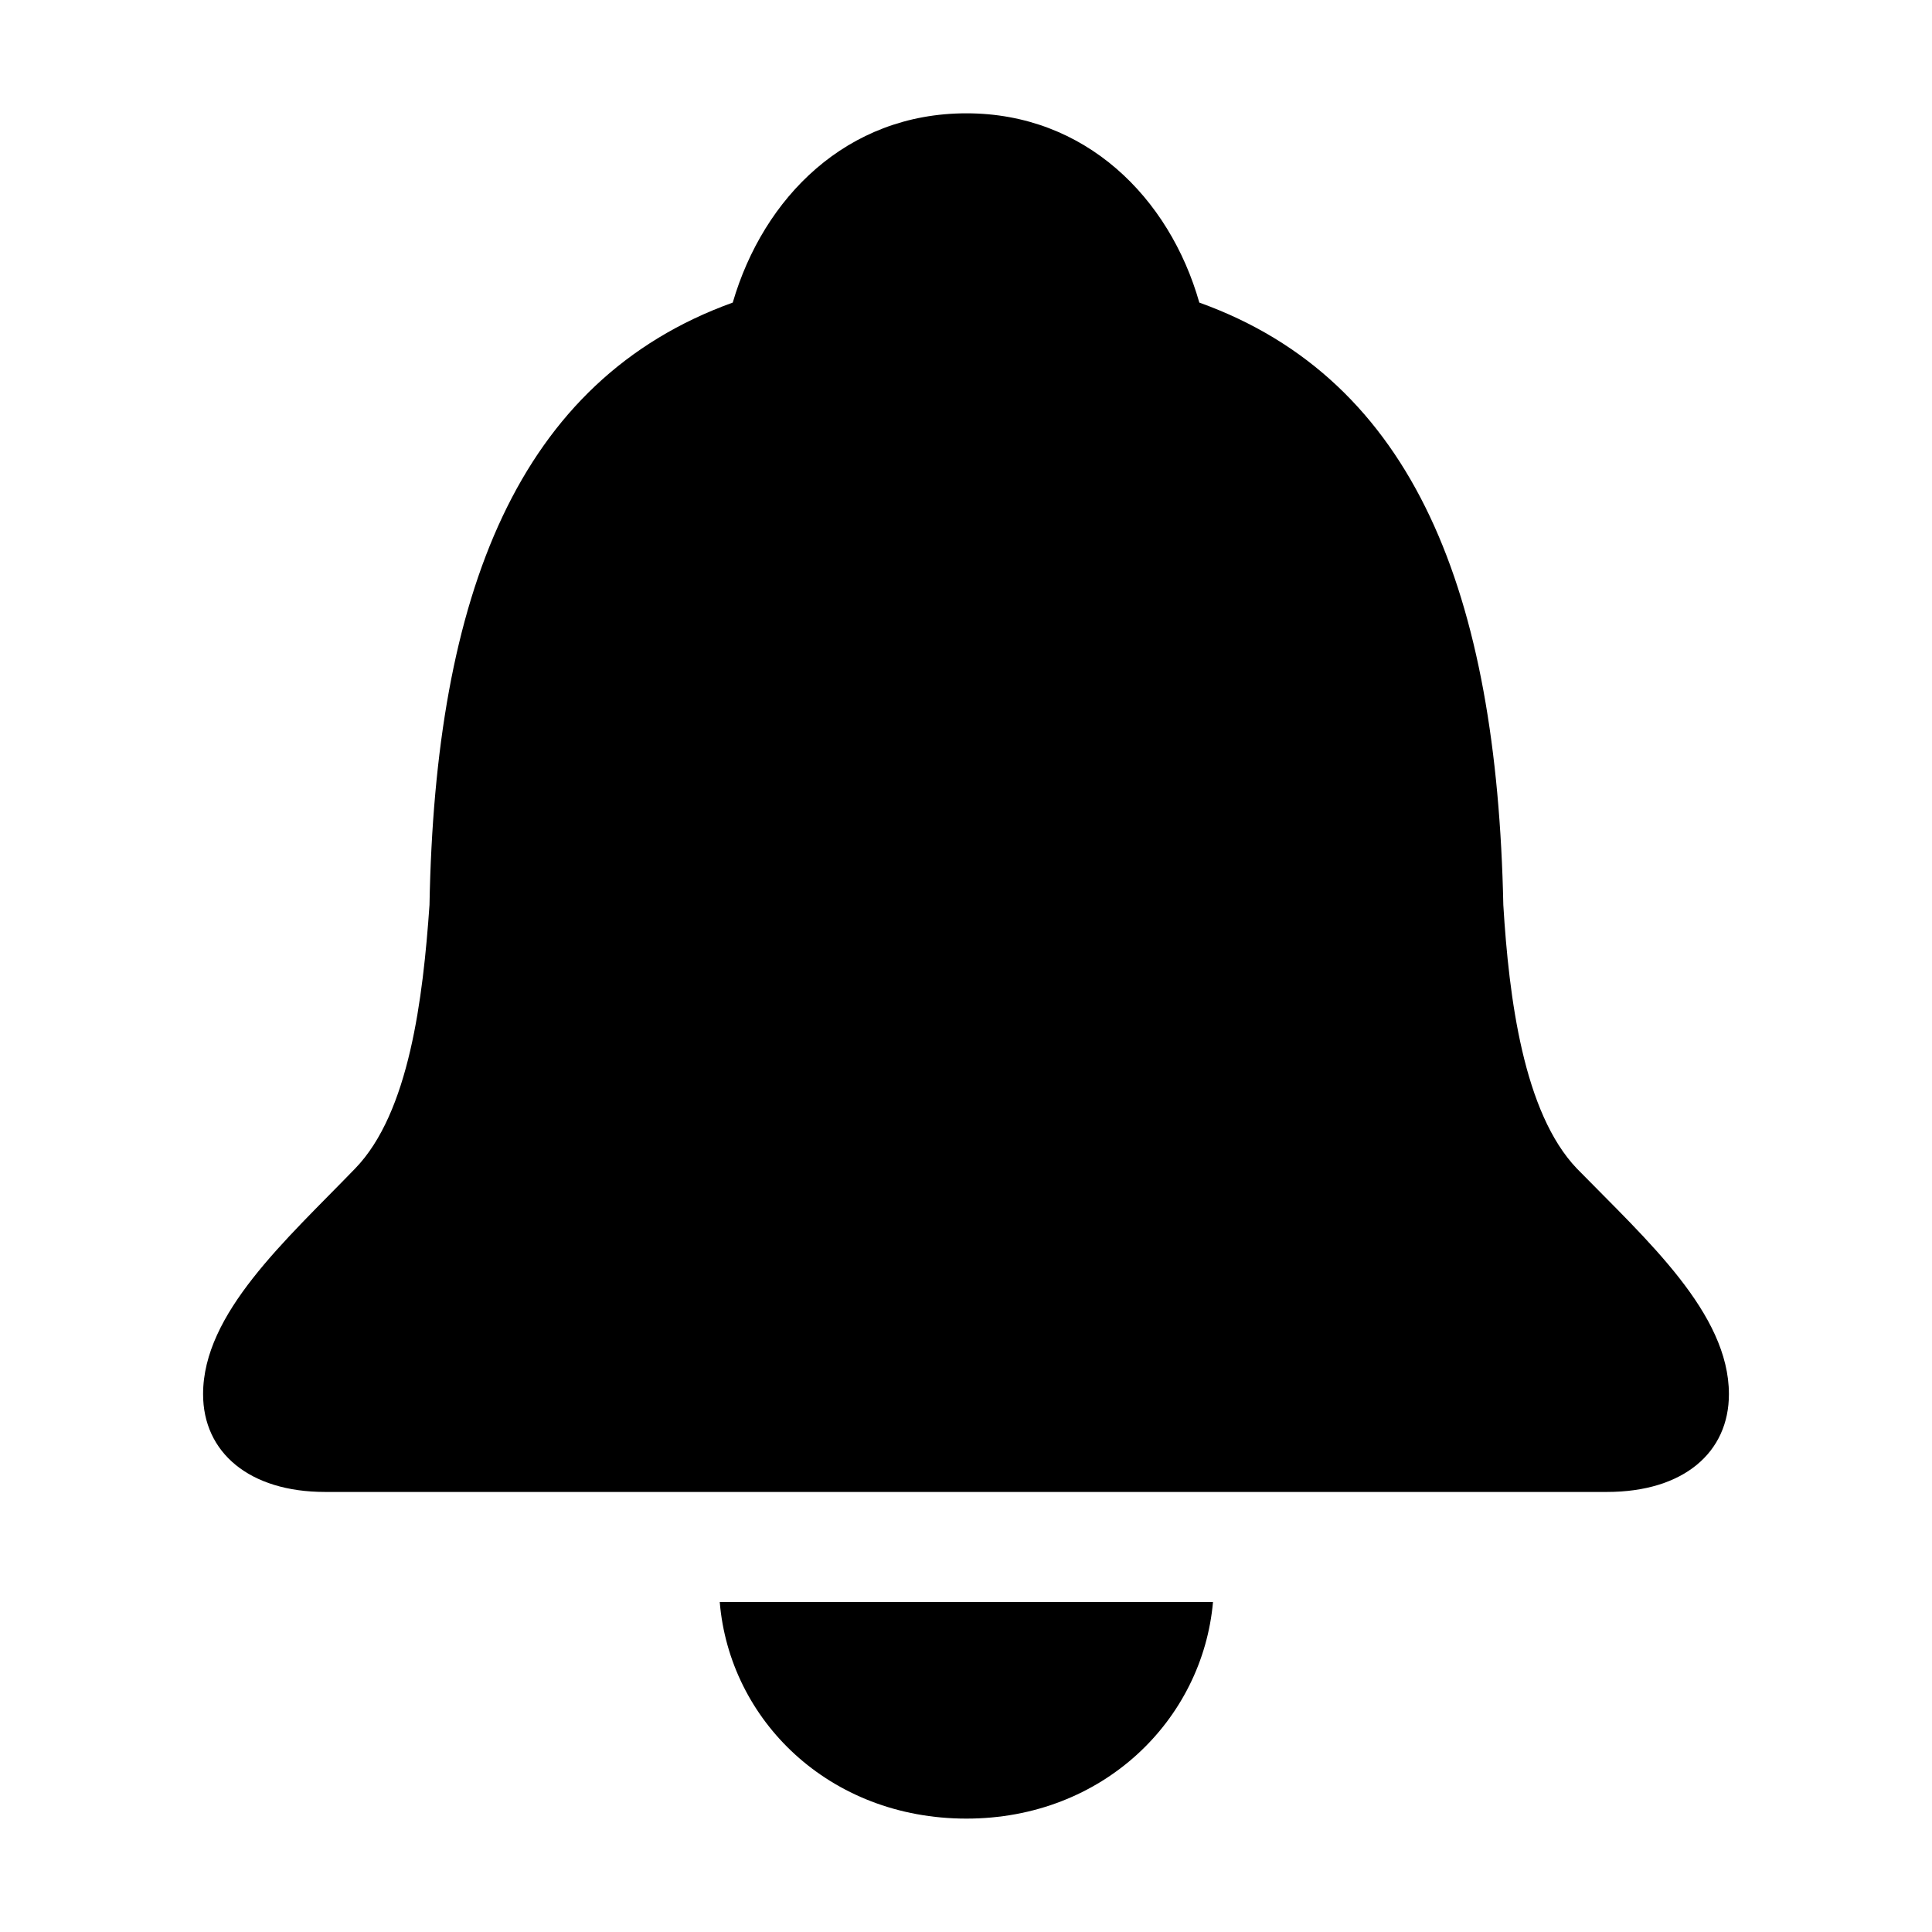
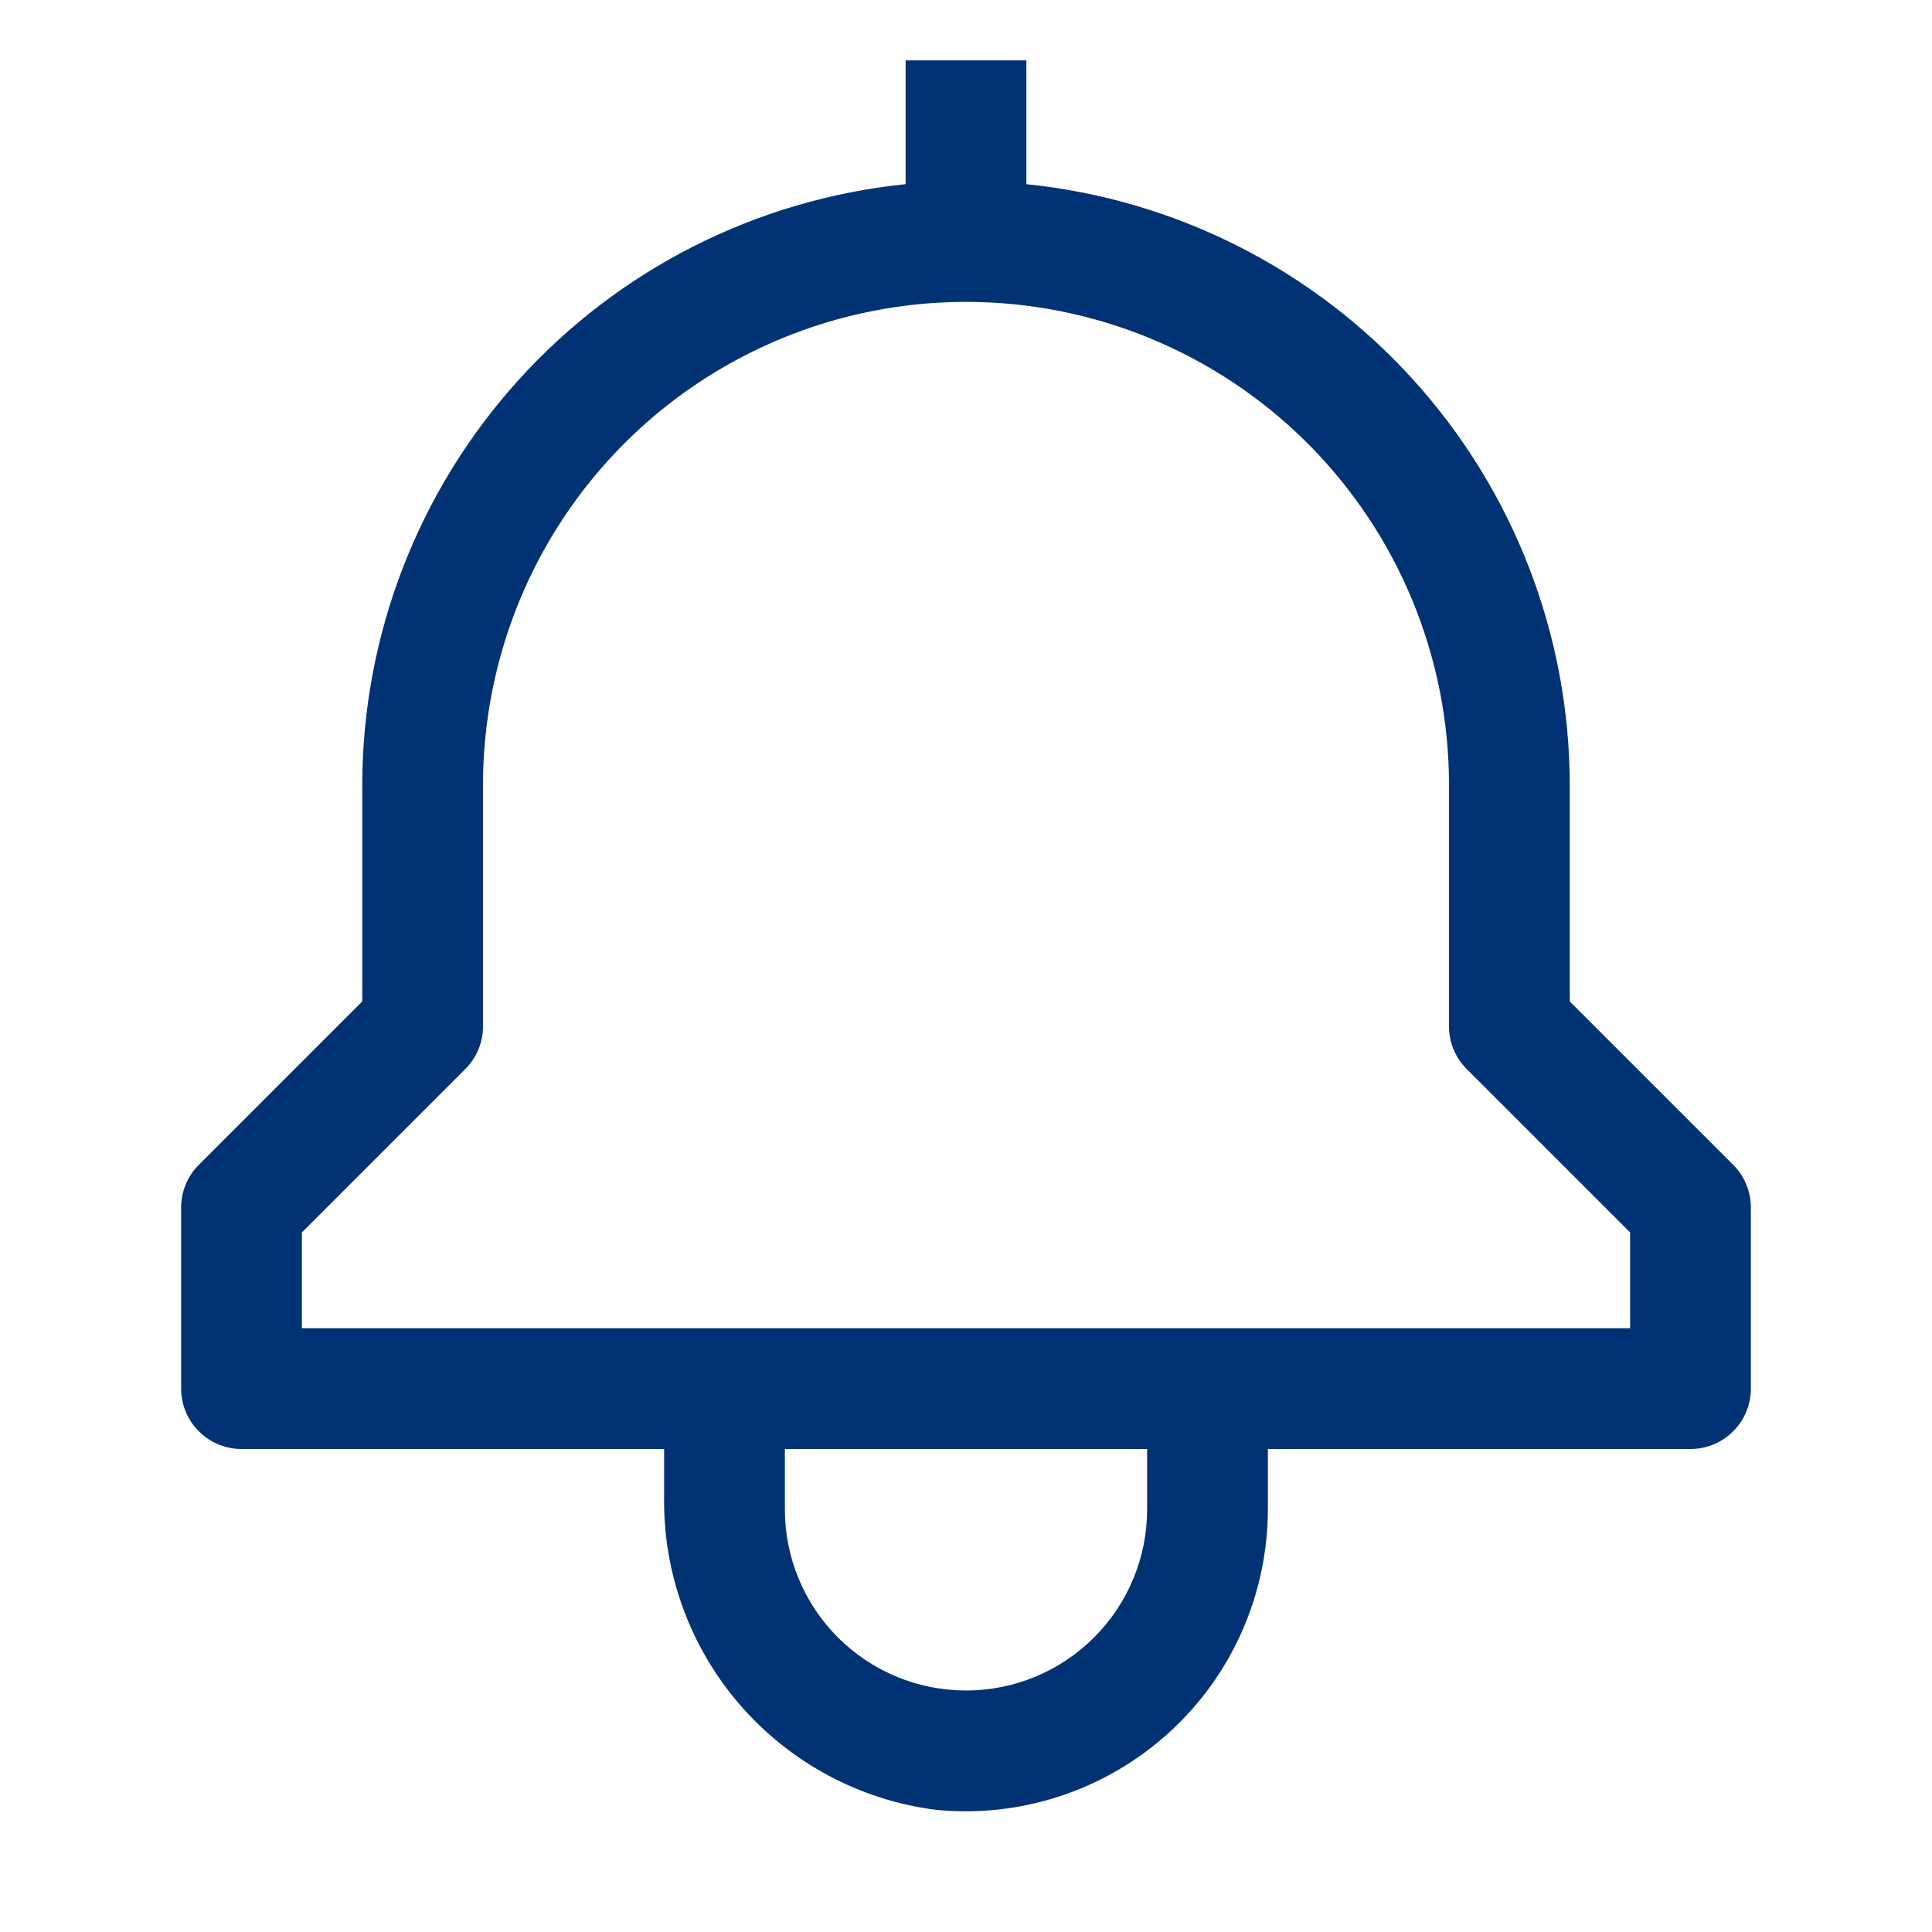
- <svg xmlns="http://www.w3.org/2000/svg" width="26" height="26" viewBox="0 0 26 26" fill="none">
-   <path d="M4.376 20.078H21.624C22.658 20.078 23.267 19.546 23.267 18.762C23.267 17.674 22.168 16.694 21.221 15.726C20.503 14.975 20.307 13.43 20.231 12.179C20.144 8 19.045 5.116 16.14 4.072C15.737 2.657 14.605 1.525 13.006 1.525C11.395 1.525 10.274 2.657 9.861 4.072C6.966 5.116 5.856 8 5.78 12.178C5.693 13.43 5.508 14.975 4.779 15.726C3.843 16.694 2.733 17.674 2.733 18.762C2.733 19.546 3.354 20.078 4.376 20.078ZM9.686 21.559C9.817 23.147 11.155 24.474 13.006 24.474C14.844 24.474 16.183 23.147 16.324 21.559H9.686Z" fill="black" />
+ <svg xmlns="http://www.w3.org/2000/svg" width="24" height="24" viewBox="0 0 24 24" fill="none">
+   <path d="M21.53 14.47L19.5 12.44V9.75C19.498 7.891 18.806 6.1 17.559 4.721C16.313 3.343 14.599 2.476 12.75 2.288V0.75H11.25V2.288C9.401 2.476 7.687 3.343 6.441 4.721C5.194 6.1 4.502 7.891 4.5 9.75V12.44L2.47 14.47C2.329 14.61 2.25 14.801 2.25 15V17.25C2.25 17.449 2.329 17.64 2.47 17.78C2.61 17.921 2.801 18 3 18H8.25V18.583C8.234 19.534 8.569 20.458 9.192 21.178C9.815 21.897 10.681 22.362 11.625 22.482C12.146 22.534 12.673 22.476 13.17 22.312C13.668 22.148 14.126 21.881 14.514 21.53C14.903 21.178 15.214 20.75 15.426 20.271C15.639 19.792 15.749 19.274 15.75 18.75V18H21C21.199 18 21.39 17.921 21.53 17.78C21.671 17.64 21.75 17.449 21.75 17.25V15C21.75 14.801 21.671 14.61 21.53 14.47ZM14.25 18.75C14.25 19.347 14.013 19.919 13.591 20.341C13.169 20.763 12.597 21 12 21C11.403 21 10.831 20.763 10.409 20.341C9.987 19.919 9.75 19.347 9.75 18.75V18H14.25V18.75ZM20.25 16.5H3.75V15.31L5.78 13.28C5.921 13.14 6 12.949 6 12.75V9.75C6 8.159 6.632 6.633 7.757 5.507C8.883 4.382 10.409 3.75 12 3.75C13.591 3.75 15.117 4.382 16.243 5.507C17.368 6.633 18 8.159 18 9.75V12.75C18 12.949 18.079 13.14 18.22 13.28L20.25 15.31V16.5Z" fill="#003274" />
</svg>
